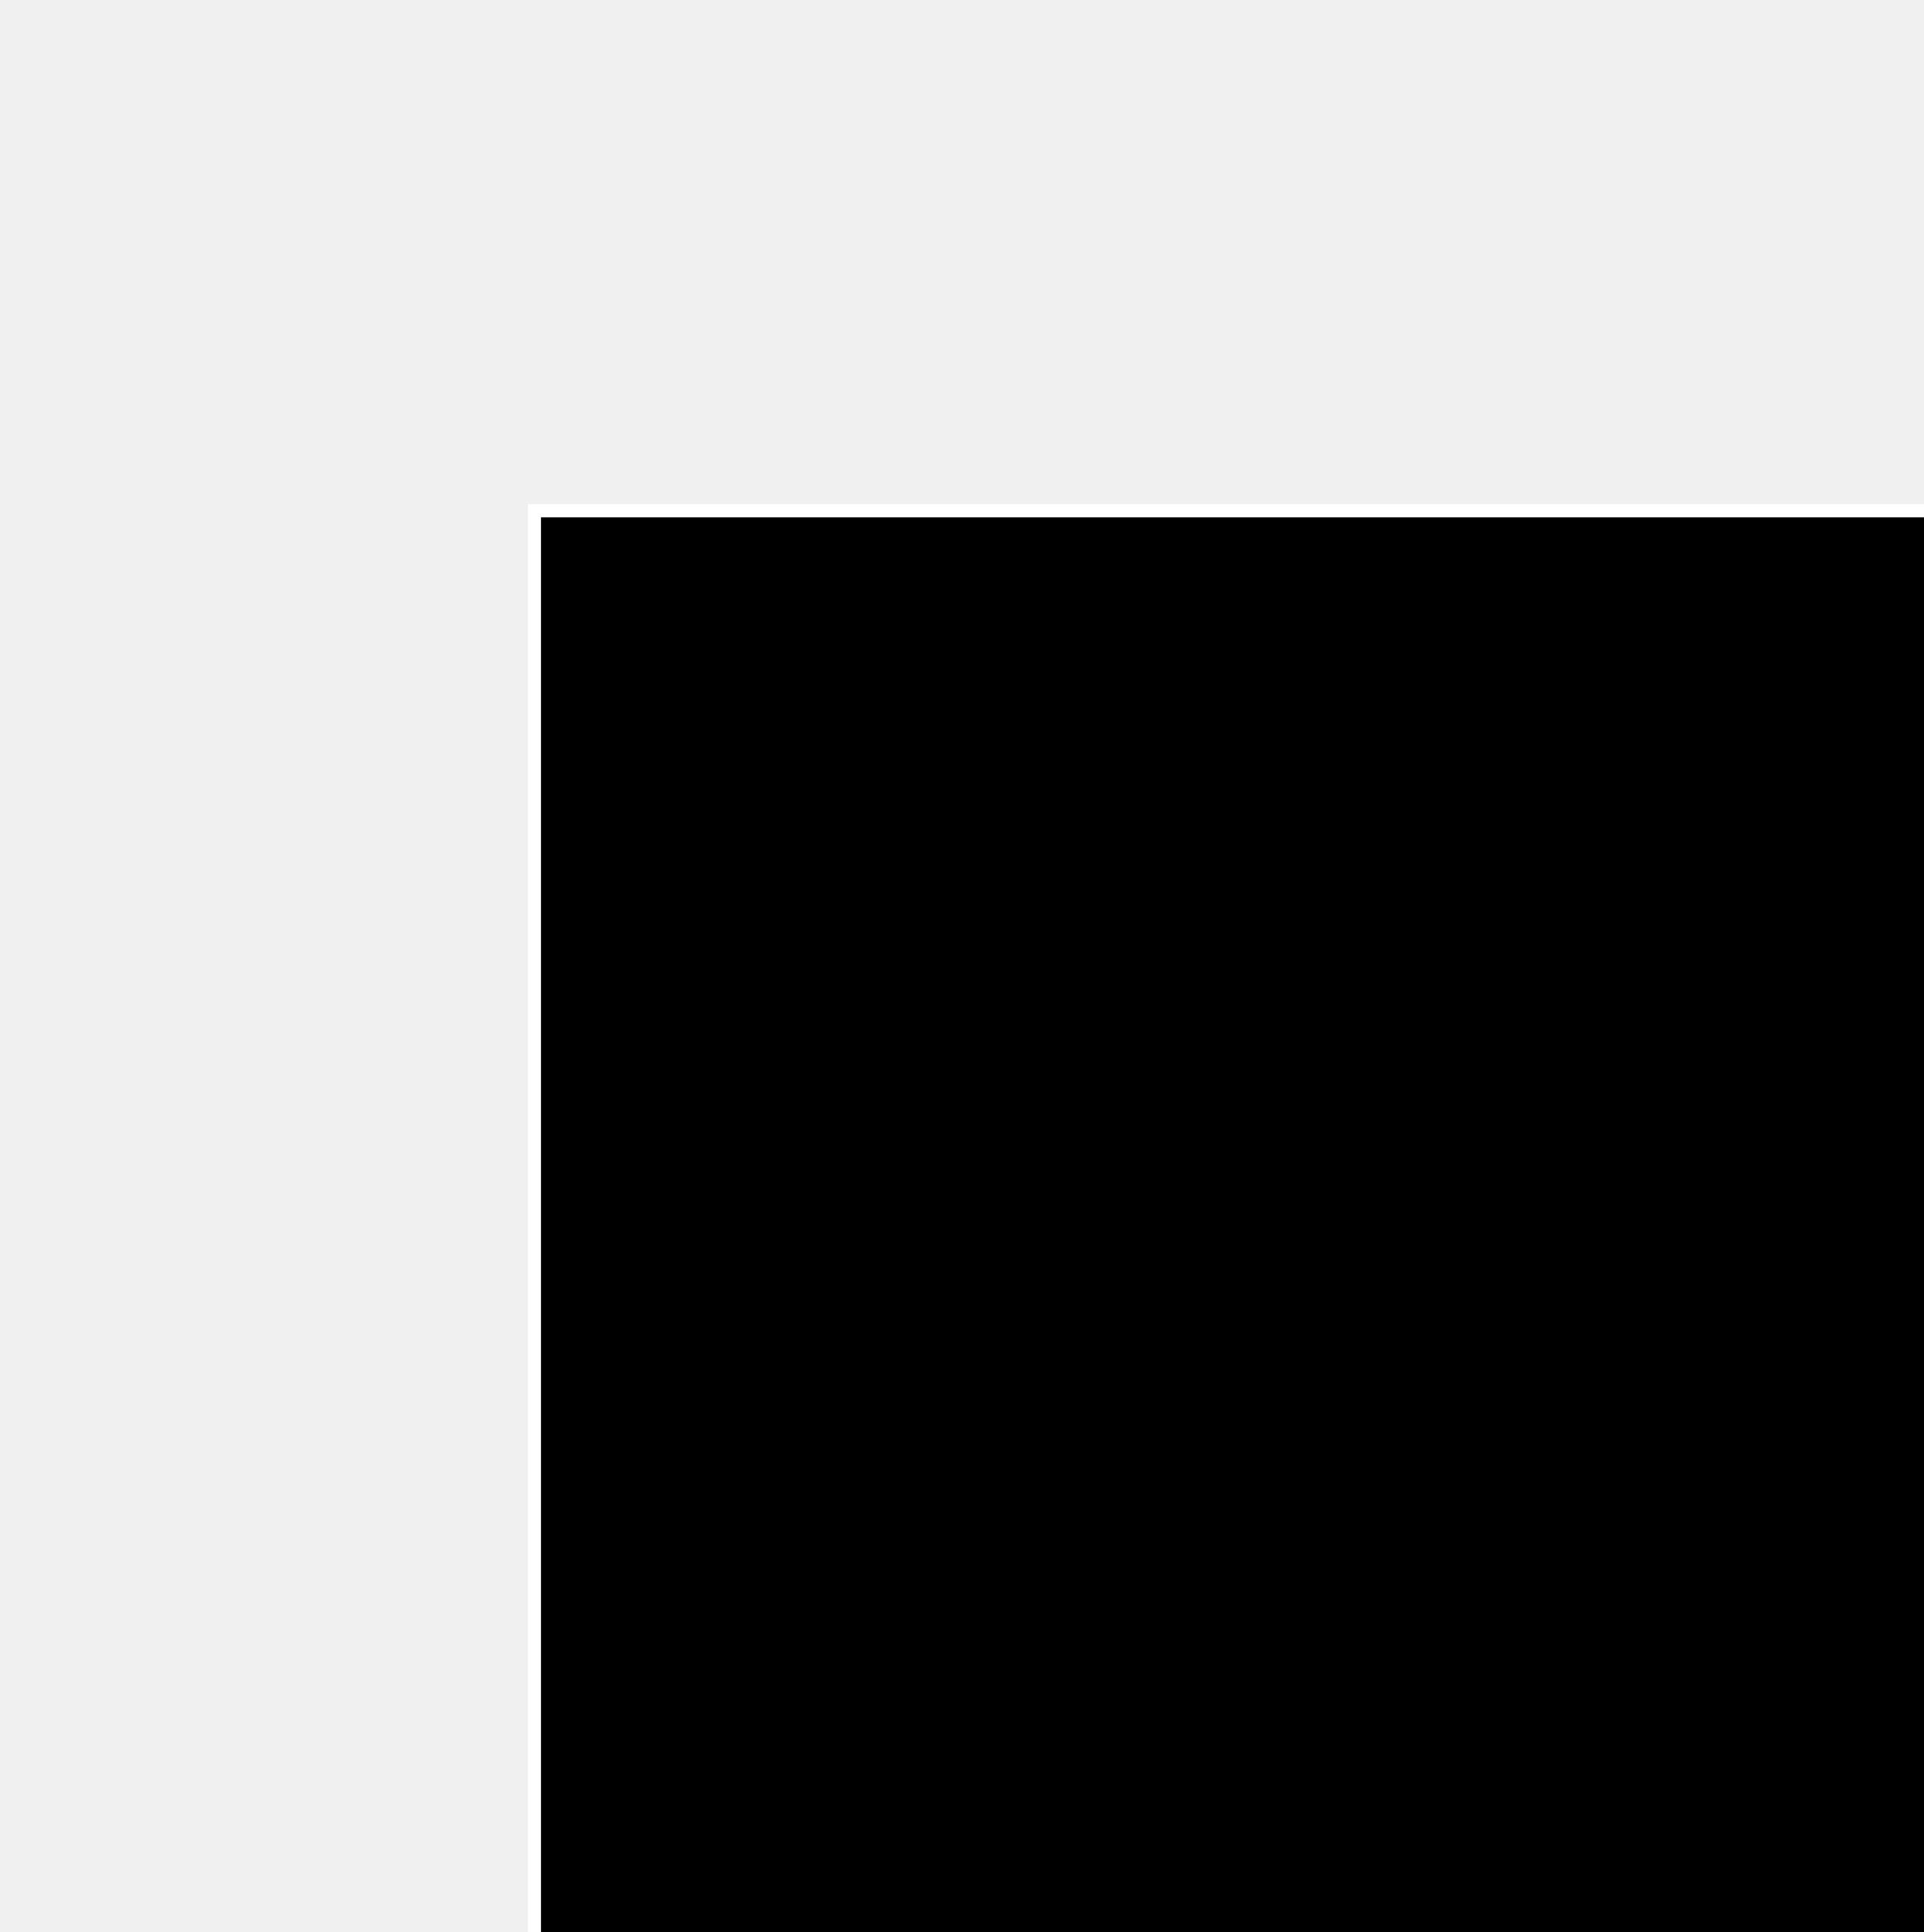
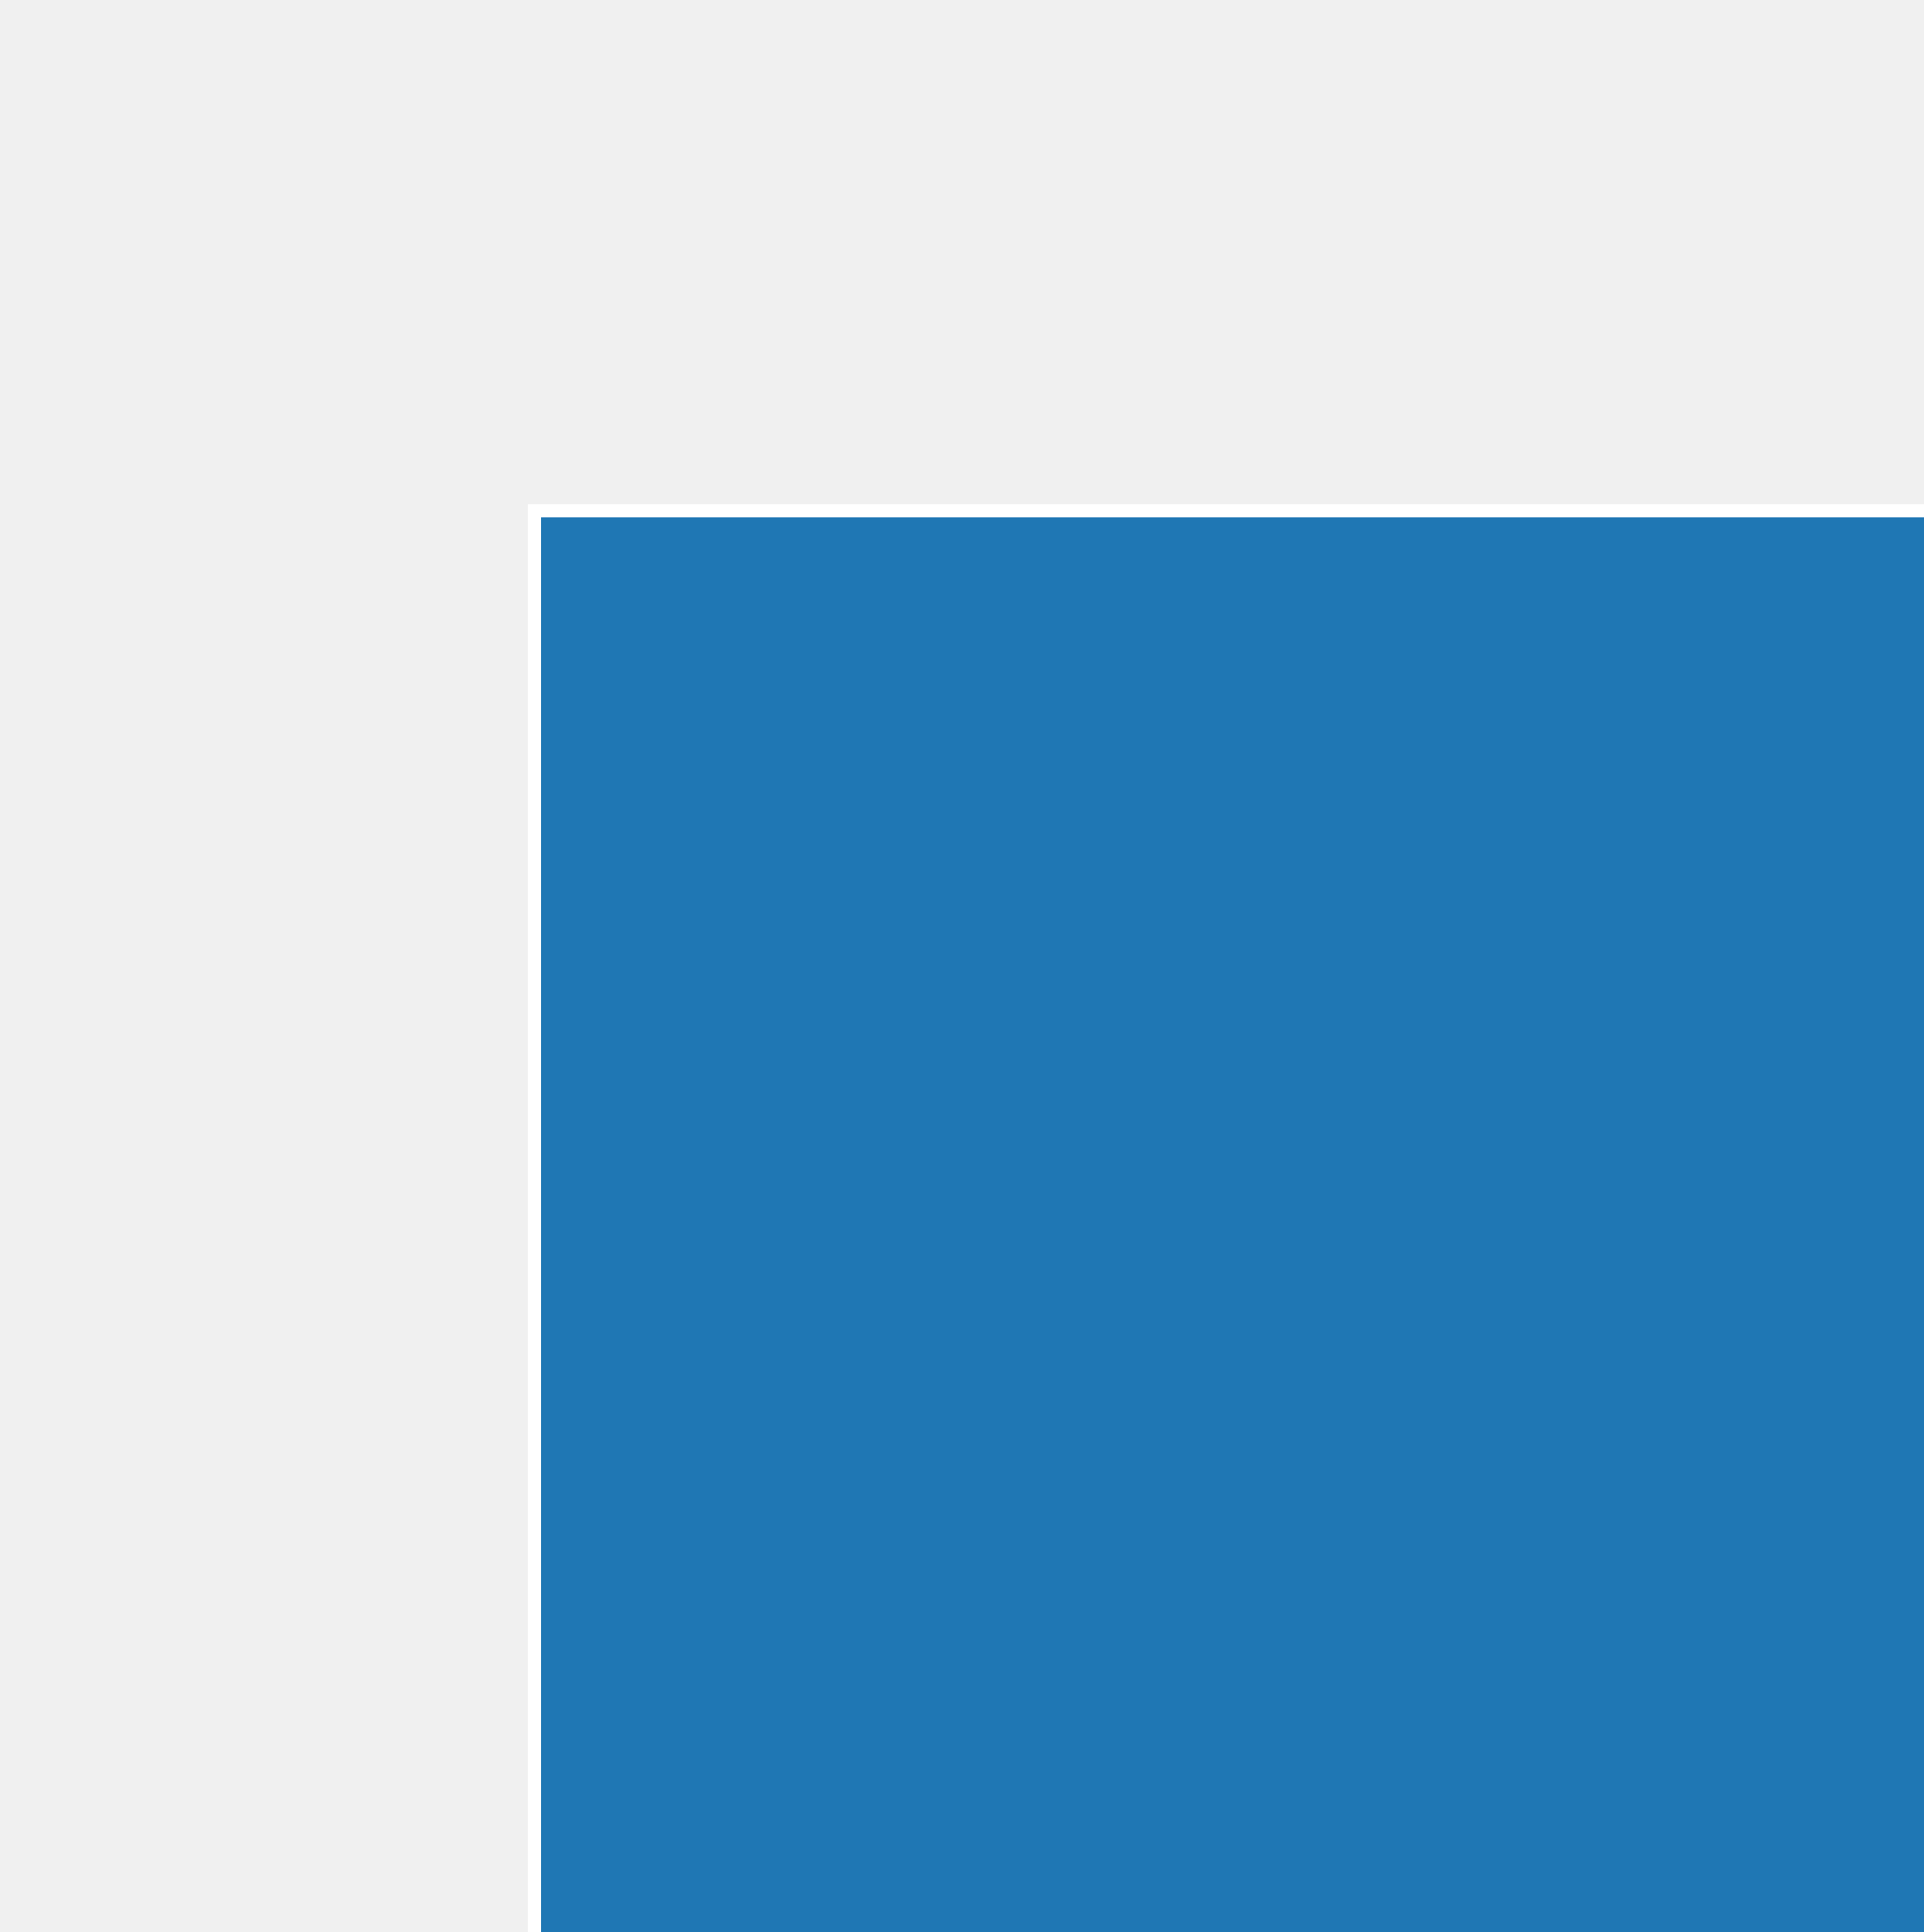
<svg xmlns="http://www.w3.org/2000/svg">
-   <g id="serverVirtualShapeId">
+   <g id="serverVirtualShapeId" fill="#1f77b4">
    <g id="svg_1">
      <path id="svg_3" fill="#FFFFFF" stroke="#FFFFFF" d="M20.5,19.6v72.2h71.9V19.6C92.3,19.6,20.5,19.6,20.5,19.6z" />
      <path id="svg_2" d="M20.5,19.6h71.9v54.2c-1.7-1.3-5.5-1.7-7.7-1.7c-1.4,0-5.3,0.1-8.1,2.8c-4.4,4.4-3.9,8.6-3.9,9.7c0,3,1.2,5.6,2.5,7.3H20.5L20.5,19.6C20.5,19.6,20.5,19.6,20.5,19.6z M87.7,84.4c-0.4-0.4-0.9-0.6-1.4-0.6s-1.1,0.2-1.4,0.6l0,0c-0.4,0.4-0.6,0.9-0.6,1.4c0,0.6,0.2,1.1,0.6,1.4l0,0c0.4,0.4,0.9,0.6,1.4,0.6s1.1-0.2,1.4-0.6l0,0c0.4-0.4,0.6-0.9,0.6-1.4C88.3,85.2,88.1,84.7,87.7,84.4L87.7,84.4z" />
      <path id="svg_3_1_" fill="#00FF00" d="M84.6,92.3c4.3,0,7.7-3.4,7.7-7.7c0-4.3-3.4-7.7-7.7-7.7s-7.7,3.4-7.7,7.7C76.8,88.8,80.4,92.3,84.6,92.3z" />
    </g>
  </g>
</svg>
